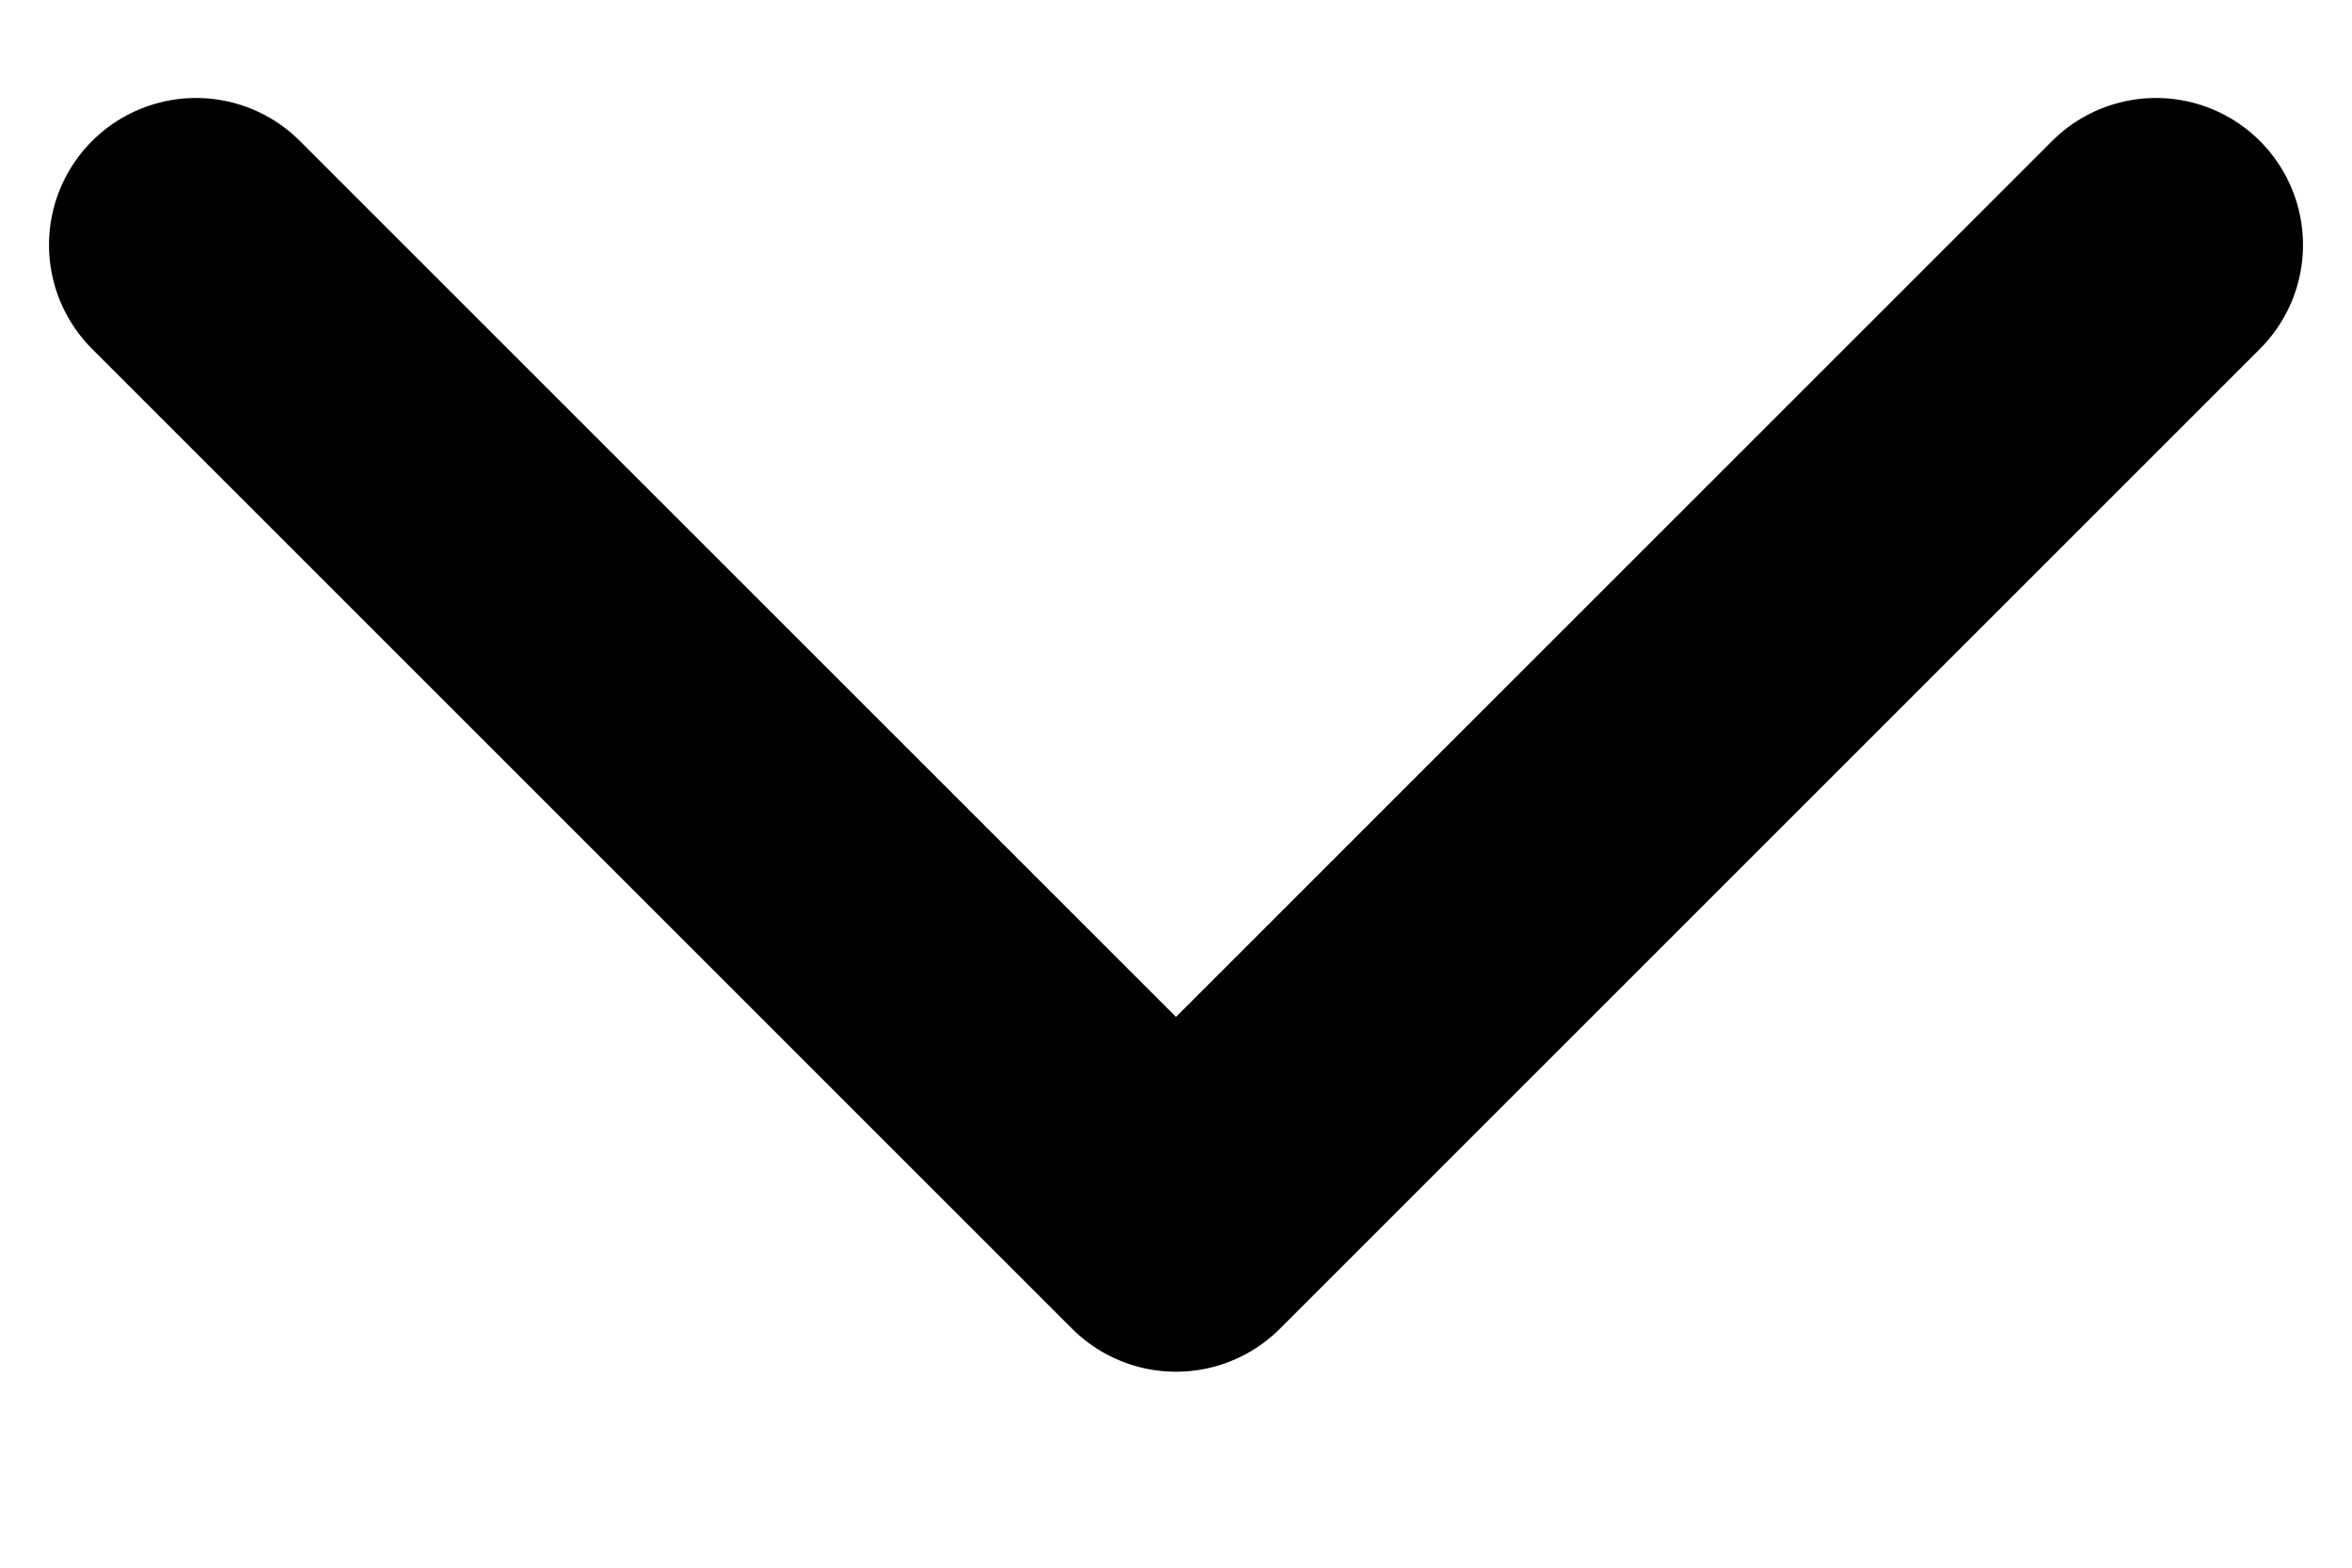
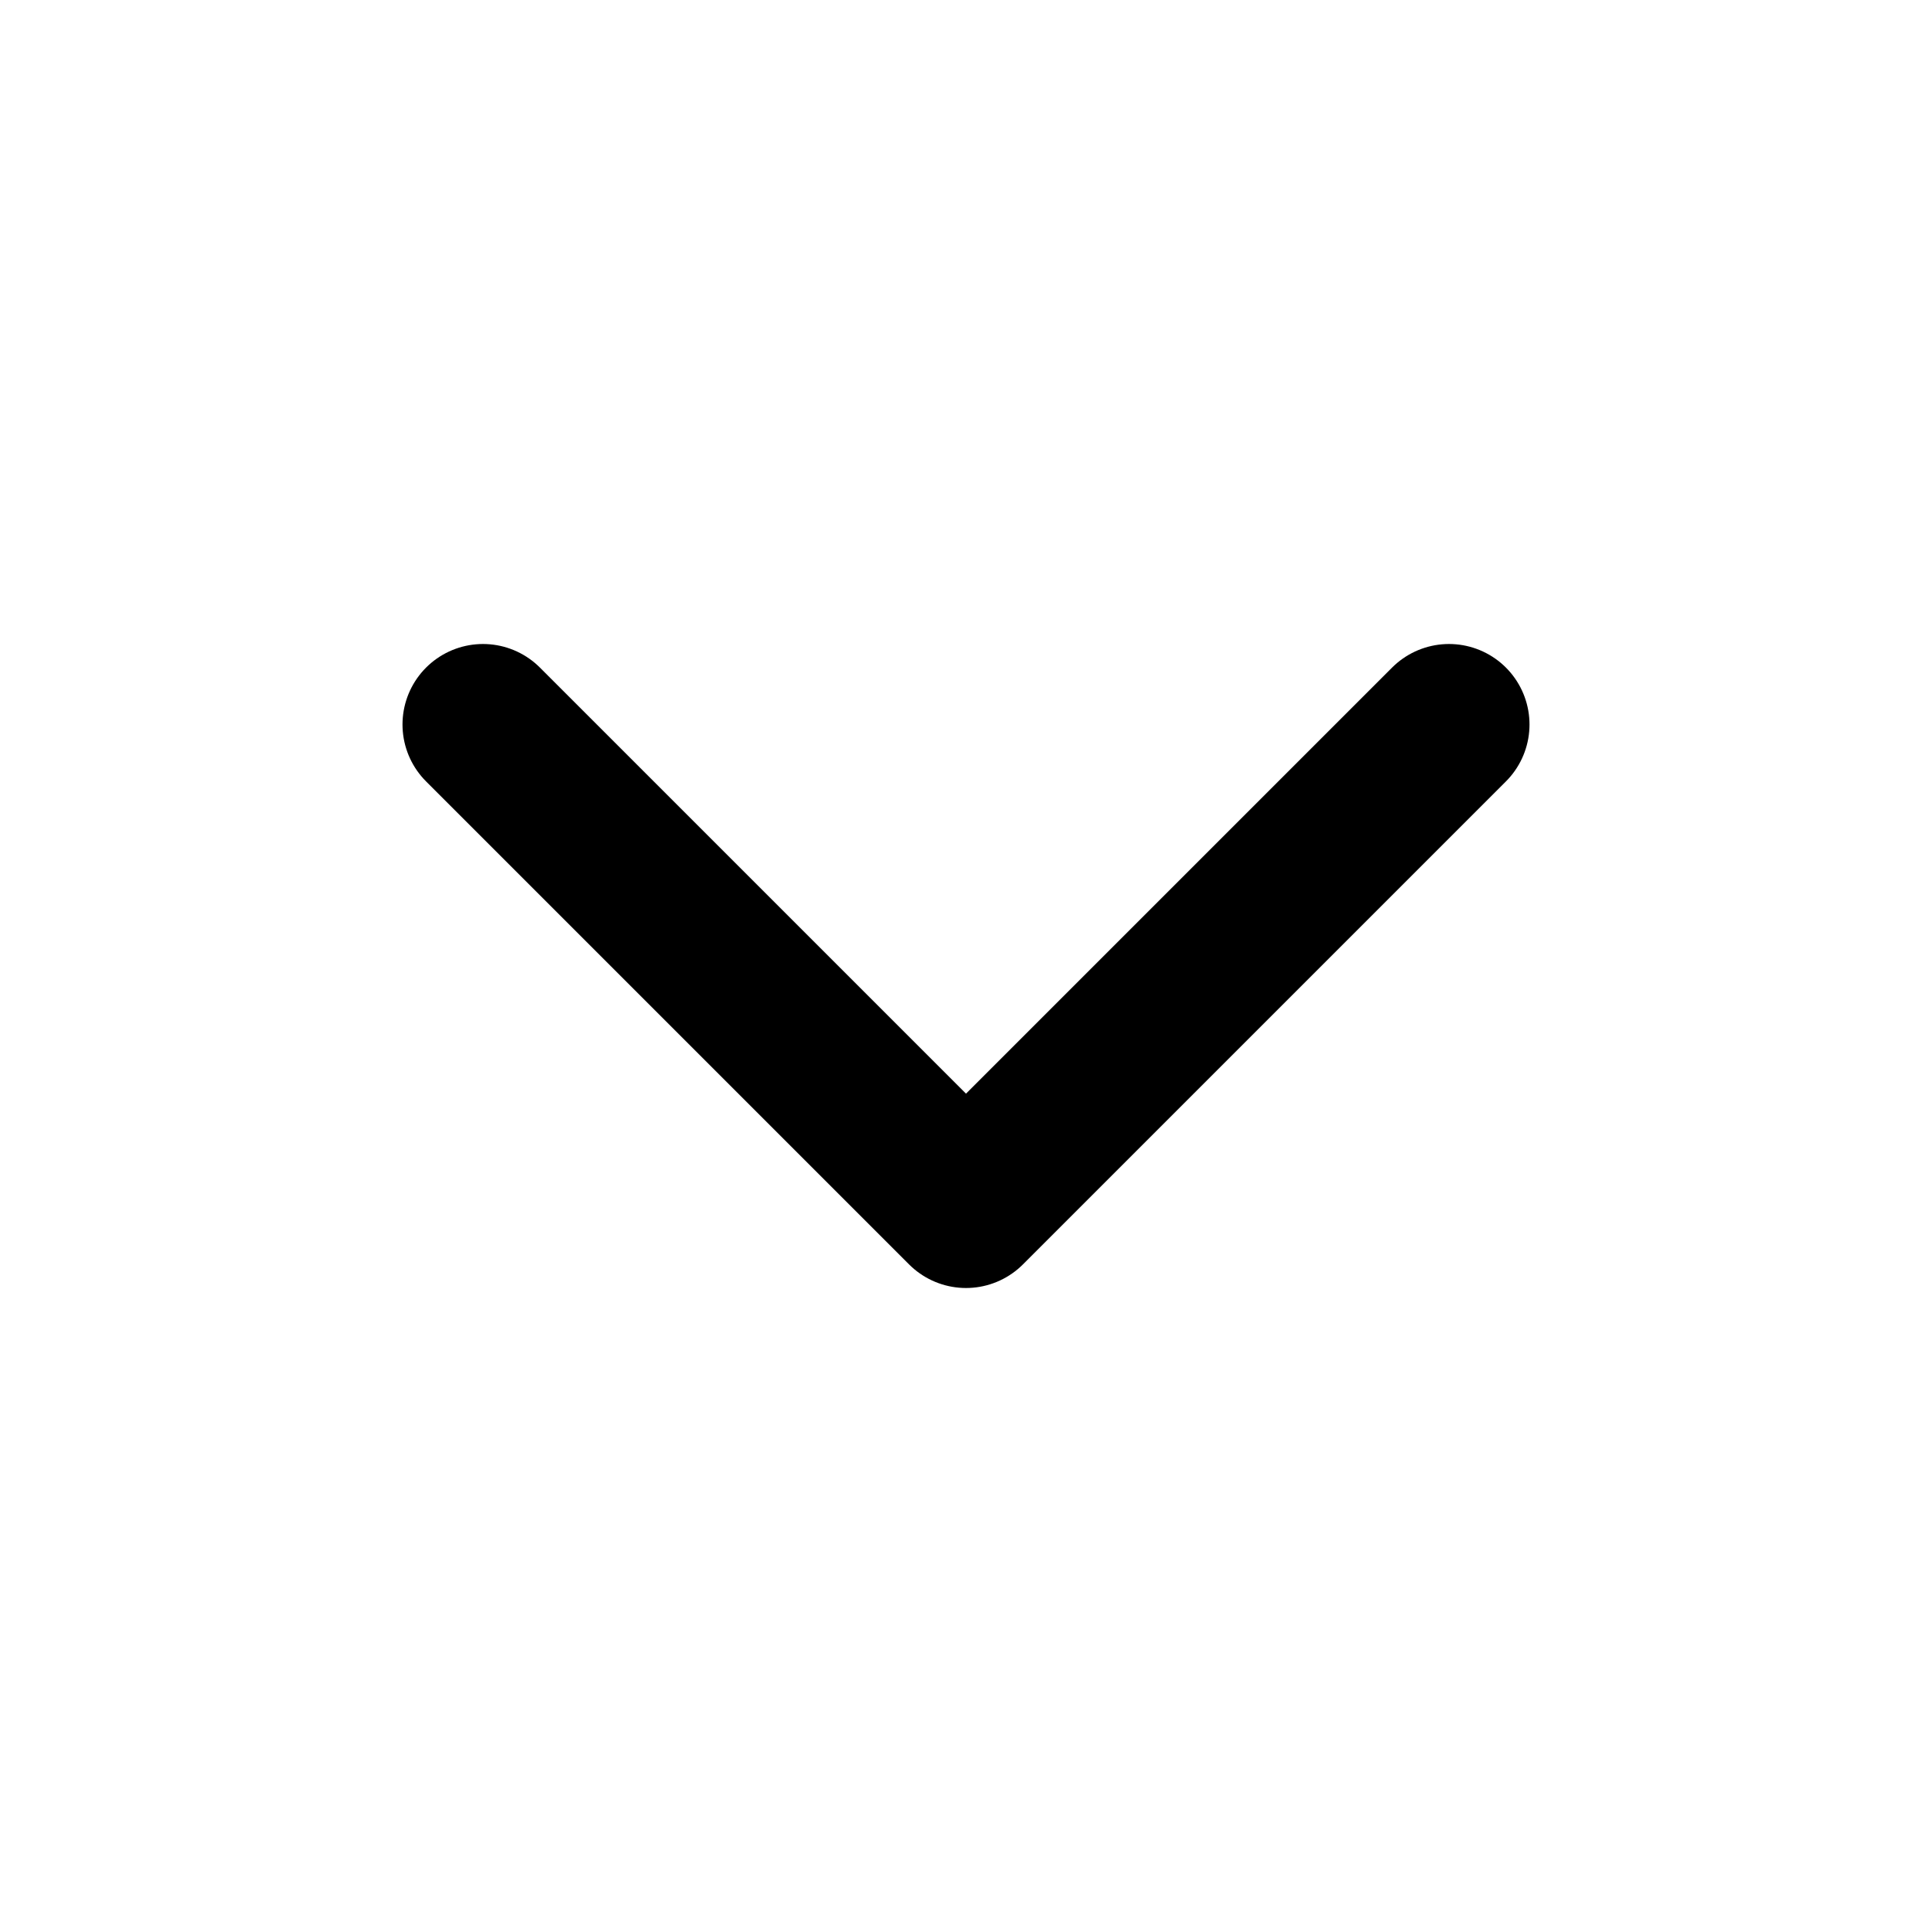
- <svg xmlns="http://www.w3.org/2000/svg" viewBox="0 0 12 8" fill="none">
-   <path d="M1 1.25 6 6.25 11 1.25" stroke="currentColor" stroke-width="1.5" stroke-linecap="round" stroke-linejoin="round" />
+ <svg xmlns="http://www.w3.org/2000/svg" class="lucide lucide-chevron-down" width="24" height="24" viewBox="0 0 24 24" fill="none" stroke="currentColor" stroke-width="2" stroke-linecap="round" stroke-linejoin="round">
+   <path d="m6 9 6 6 6-6" />
</svg>
